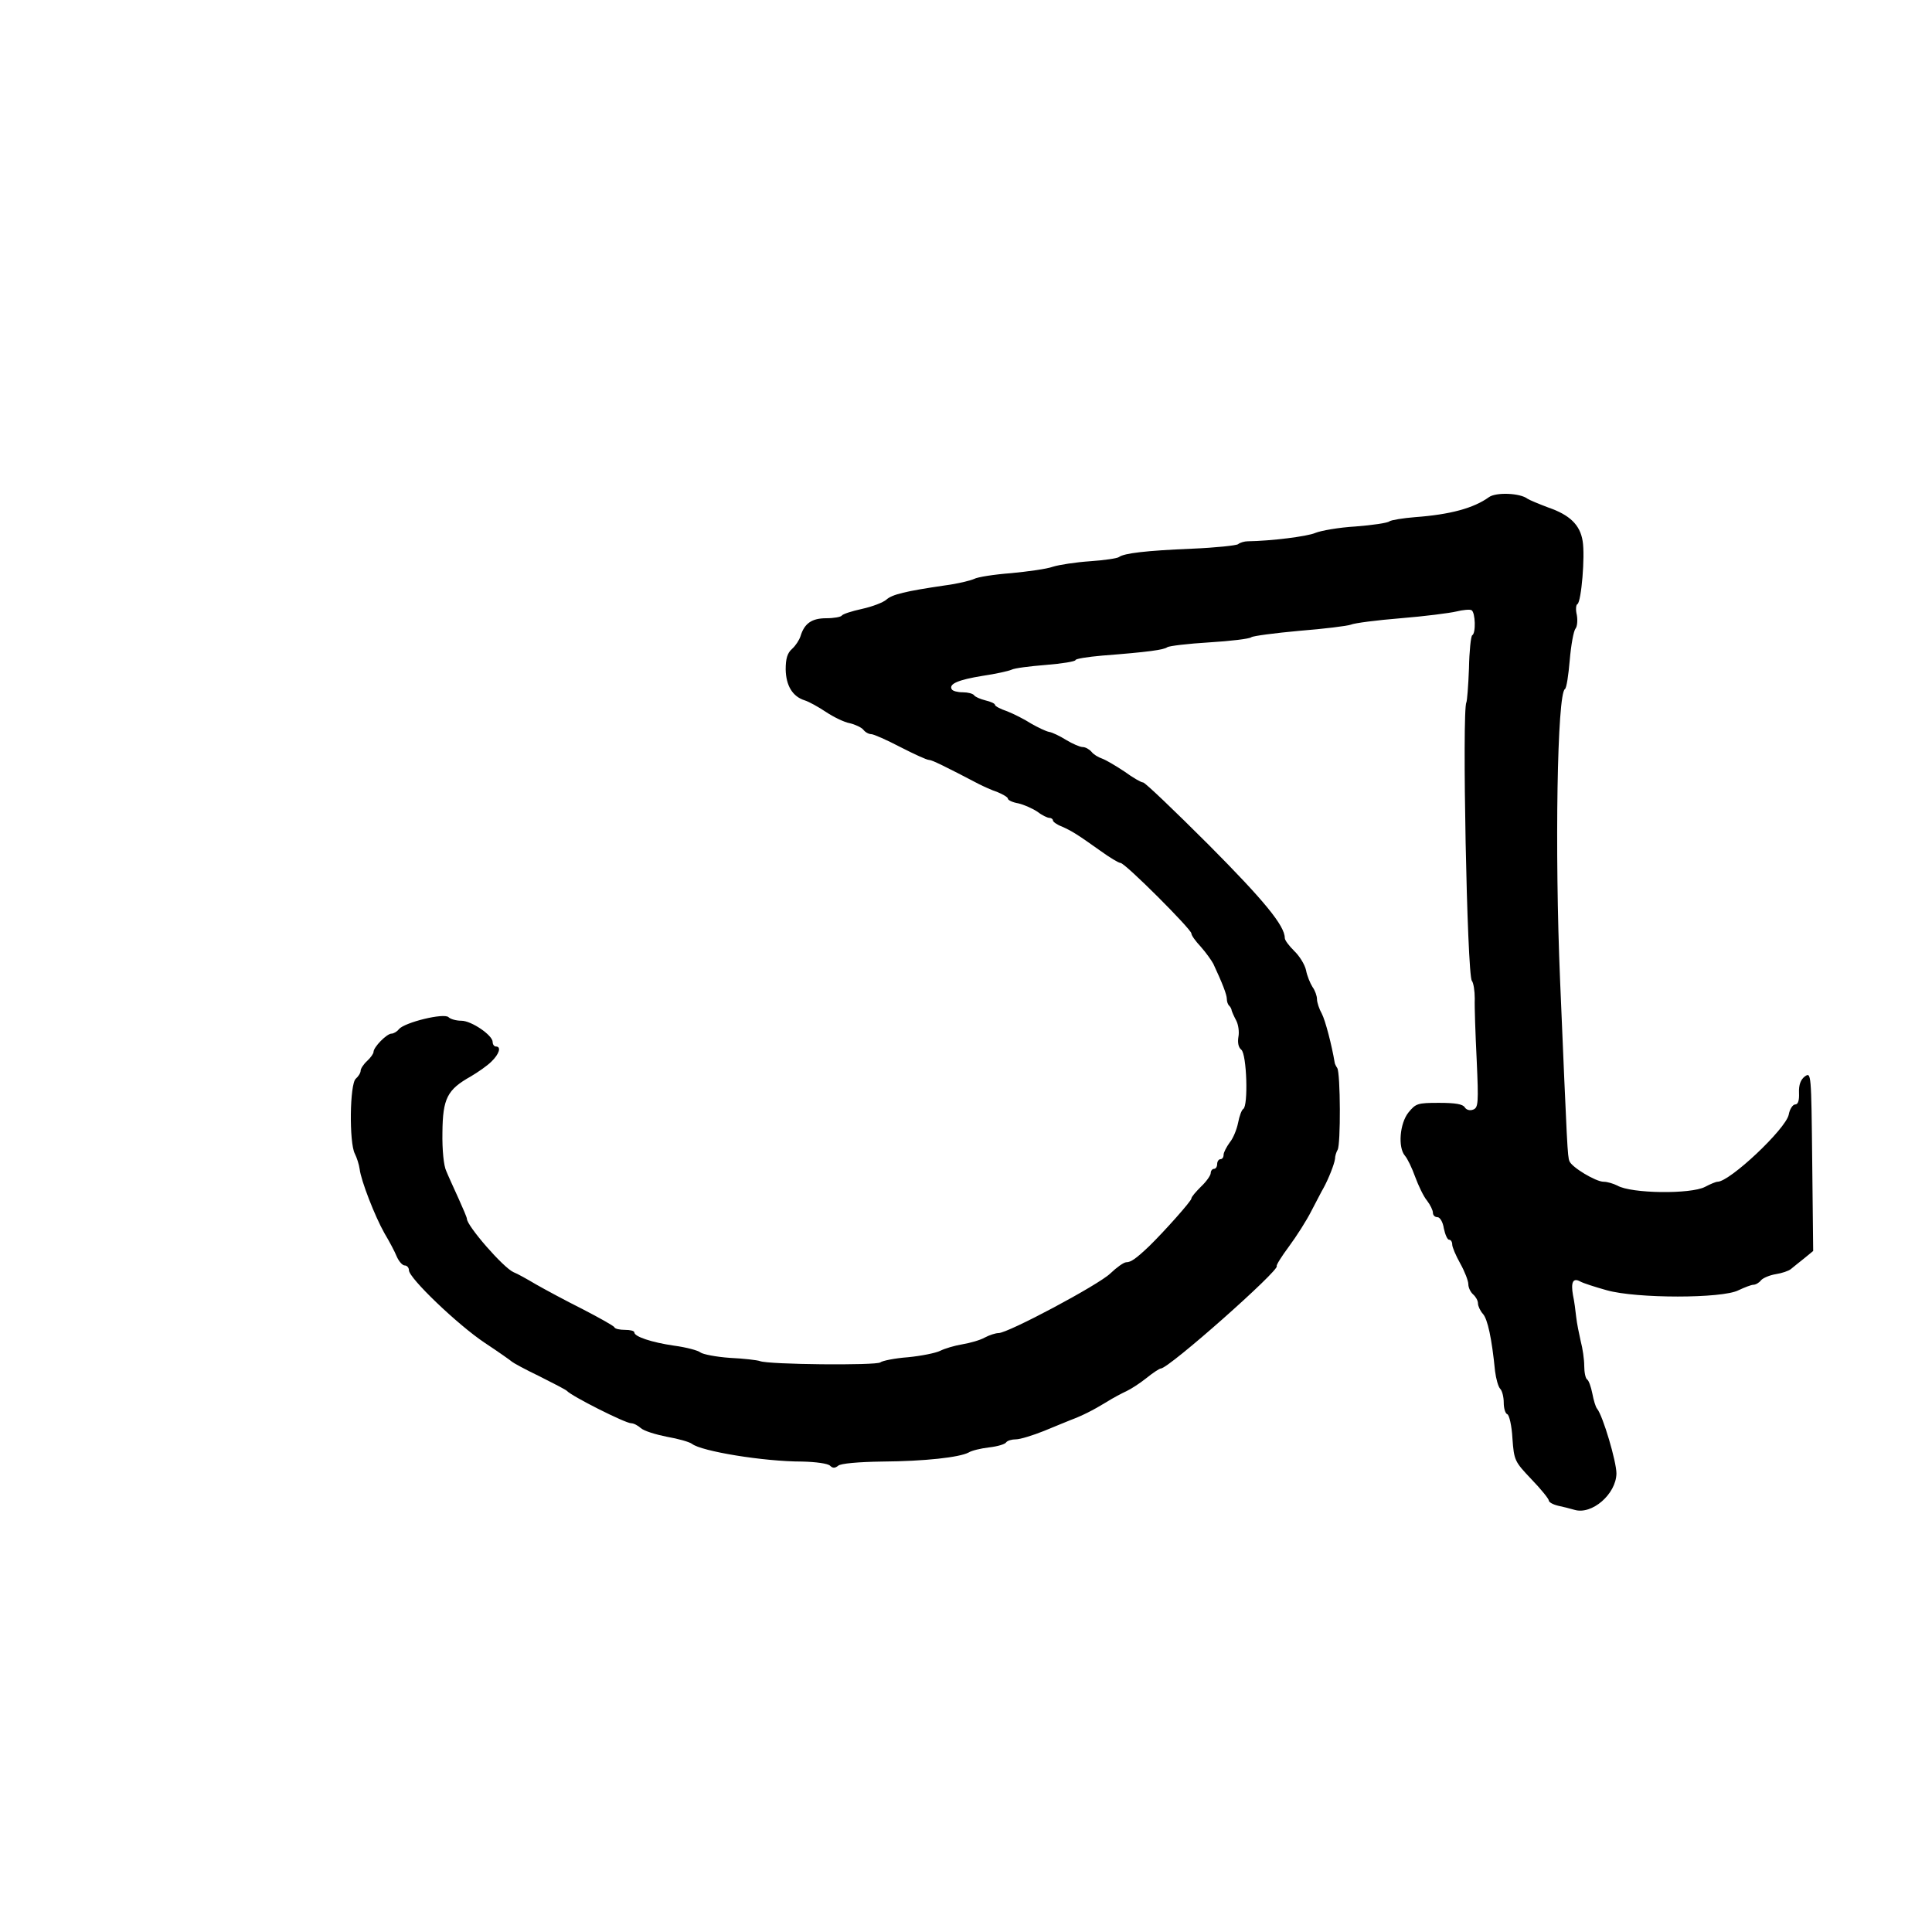
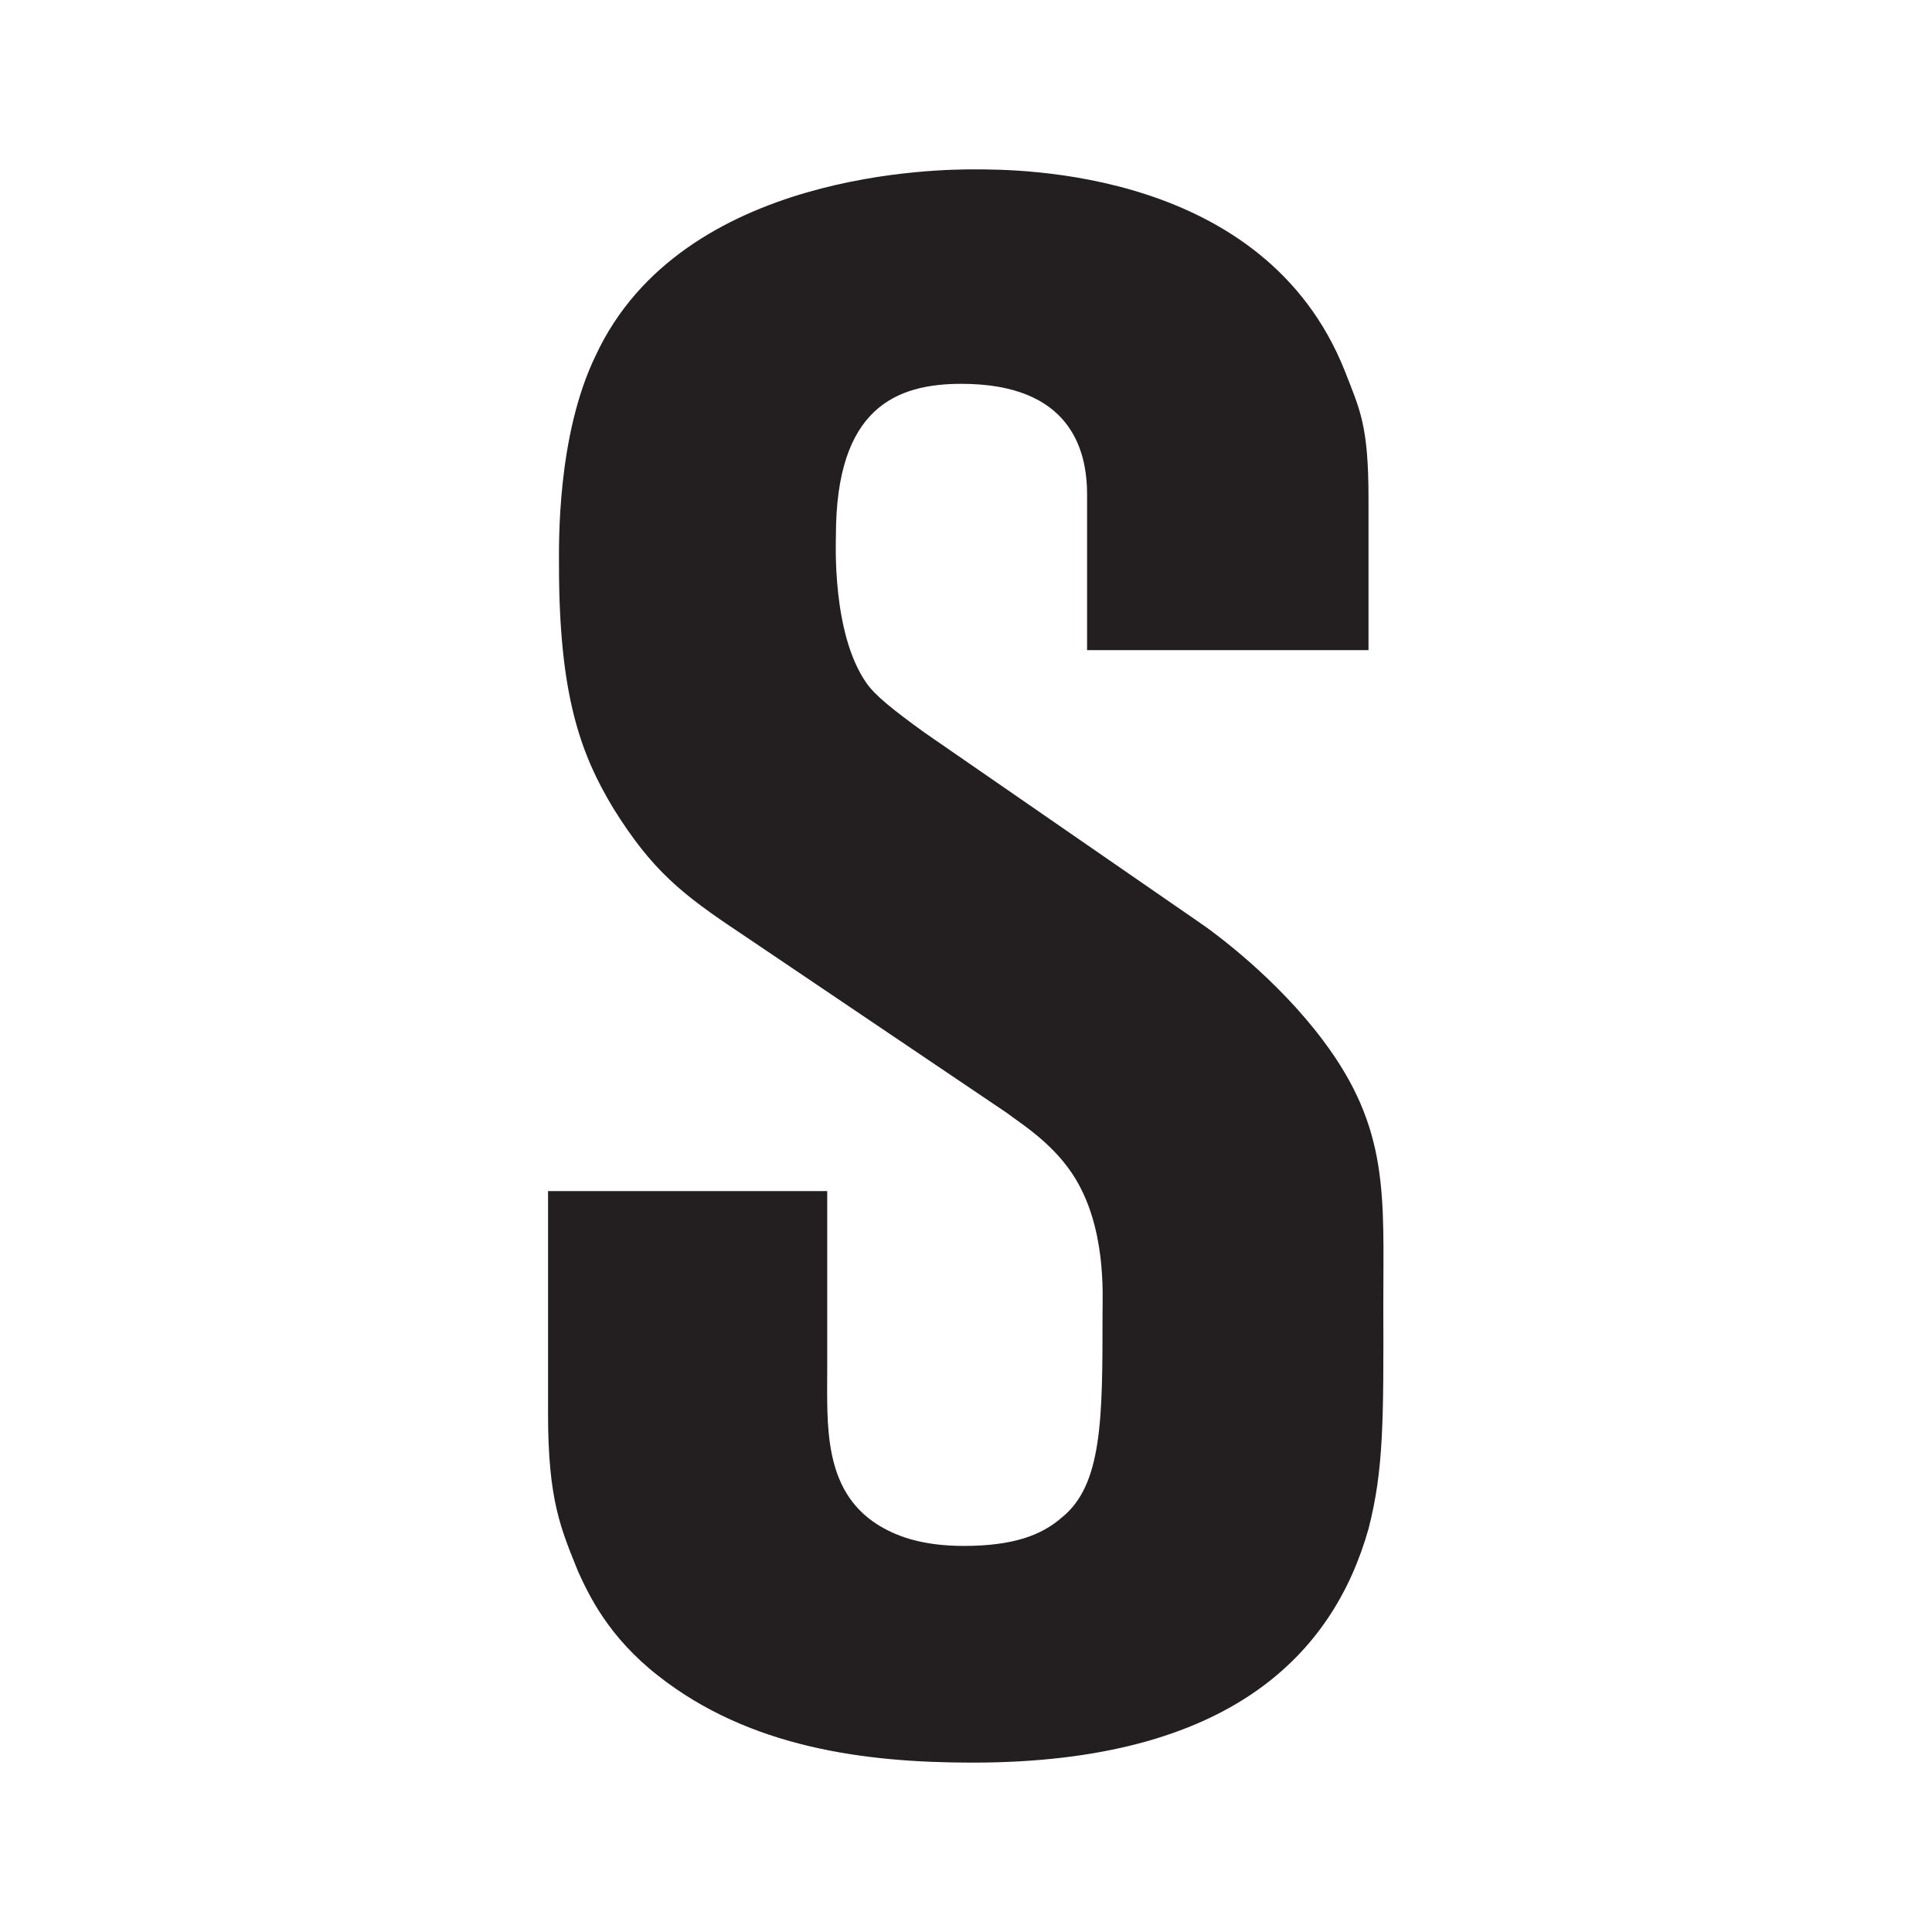
- <svg xmlns="http://www.w3.org/2000/svg" version="1.0" width="600pt" height="600pt" viewBox="0 0 600 600" preserveAspectRatio="xMidYMid meet">
-   <g transform="translate(0,600) scale(0.1,-0.1)" fill="#000000" stroke="none">
-     <path d="M4624 4456 c-47 -34 -120 -54 -229 -62 -38 -3 -74 -9 -80 -13 -5 -5 -53 -12 -105 -16 -52 -3 -108 -13 -125 -20 -25 -11 -138 -25 -210 -26 -10 0 -24 -4 -30 -9 -5 -4 -70 -11 -143 -14 -143 -6 -211 -14 -227 -26 -5 -4 -46 -10 -90 -13 -44 -3 -96 -11 -115 -17 -19 -7 -78 -15 -130 -20 -53 -4 -104 -12 -115 -18 -11 -5 -51 -15 -90 -20 -123 -18 -164 -28 -182 -44 -10 -9 -44 -22 -76 -29 -32 -7 -60 -16 -63 -21 -3 -4 -24 -8 -48 -8 -45 0 -68 -16 -80 -56 -4 -12 -15 -29 -26 -39 -15 -13 -20 -31 -20 -64 1 -50 21 -84 59 -96 13 -4 42 -20 66 -36 24 -16 57 -32 74 -35 17 -4 36 -13 42 -20 6 -8 17 -14 25 -14 7 0 48 -18 90 -40 43 -22 82 -40 89 -40 9 0 50 -20 155 -75 14 -7 40 -19 58 -25 17 -7 32 -16 32 -20 0 -5 15 -12 33 -15 17 -4 44 -16 59 -26 14 -11 31 -19 37 -19 6 0 11 -4 11 -8 0 -4 12 -13 28 -19 31 -14 46 -23 119 -75 29 -21 57 -38 63 -38 14 0 220 -206 220 -219 0 -6 13 -24 29 -41 16 -18 33 -42 39 -53 28 -60 42 -96 42 -109 0 -8 3 -18 8 -22 4 -4 7 -11 7 -14 1 -4 7 -18 14 -31 7 -13 10 -36 7 -51 -3 -18 0 -33 9 -40 17 -14 22 -175 6 -184 -5 -3 -12 -22 -16 -43 -4 -20 -15 -48 -26 -61 -10 -14 -19 -31 -19 -38 0 -8 -4 -14 -10 -14 -5 0 -10 -7 -10 -15 0 -8 -4 -15 -10 -15 -5 0 -10 -6 -10 -13 0 -7 -13 -26 -30 -42 -16 -16 -30 -32 -30 -37 0 -8 -84 -102 -131 -148 -41 -39 -57 -50 -71 -50 -8 0 -30 -16 -50 -35 -36 -35 -317 -185 -347 -185 -9 0 -28 -6 -43 -14 -14 -8 -46 -17 -70 -21 -24 -4 -54 -13 -68 -20 -14 -7 -59 -16 -100 -20 -41 -3 -80 -11 -86 -16 -12 -10 -348 -7 -374 4 -8 3 -50 8 -93 10 -43 3 -84 11 -92 17 -7 6 -44 16 -82 21 -69 10 -123 28 -123 41 0 5 -13 8 -29 8 -16 0 -31 3 -33 8 -1 4 -46 29 -98 56 -52 26 -117 61 -145 77 -27 16 -59 34 -70 38 -32 14 -145 144 -145 166 0 4 -12 32 -26 63 -14 31 -32 70 -38 85 -8 16 -13 66 -12 120 1 106 15 133 88 174 22 13 51 33 64 46 24 23 32 47 14 47 -5 0 -10 6 -10 14 0 21 -66 66 -97 66 -16 0 -34 5 -40 11 -14 14 -136 -16 -154 -37 -6 -8 -17 -14 -23 -14 -15 0 -56 -42 -56 -57 0 -5 -9 -18 -20 -28 -11 -10 -20 -24 -20 -30 0 -7 -7 -18 -15 -25 -19 -16 -21 -199 -3 -233 6 -12 13 -33 15 -48 4 -35 47 -146 77 -199 15 -25 32 -57 38 -72 7 -16 18 -28 25 -28 7 0 13 -7 13 -15 0 -24 150 -168 235 -225 44 -29 82 -56 85 -59 3 -3 41 -24 85 -45 44 -22 82 -42 85 -45 15 -17 182 -101 200 -101 8 0 21 -7 30 -15 10 -9 46 -20 81 -27 35 -6 70 -16 78 -22 29 -23 222 -55 342 -55 43 -1 80 -6 87 -13 8 -8 15 -8 25 0 7 7 63 12 137 13 133 1 239 13 268 28 9 6 38 13 64 16 26 3 50 10 53 16 4 5 17 9 30 9 13 0 52 12 87 26 35 14 72 30 83 34 35 13 69 30 110 55 22 14 51 29 64 35 13 6 41 24 61 40 21 17 41 30 45 30 25 0 371 307 360 318 -2 3 15 30 38 61 23 31 55 81 70 111 16 30 32 62 37 70 16 29 34 75 36 91 0 9 4 21 8 28 10 15 9 238 -1 254 -4 6 -8 14 -8 17 -9 54 -29 131 -40 152 -8 14 -15 35 -15 45 0 10 -6 27 -14 38 -7 11 -17 35 -20 52 -4 18 -21 45 -37 60 -16 16 -29 33 -29 40 0 38 -64 116 -236 289 -107 107 -198 194 -204 194 -6 0 -32 15 -58 34 -27 18 -58 36 -69 40 -12 4 -27 13 -33 21 -7 8 -19 15 -28 15 -8 0 -31 10 -51 22 -19 12 -44 24 -53 25 -10 2 -35 14 -56 26 -20 13 -54 30 -74 38 -21 7 -38 16 -38 20 0 4 -13 10 -30 14 -16 4 -32 11 -35 16 -4 5 -19 9 -35 9 -16 0 -31 4 -34 9 -11 17 21 30 95 42 41 6 81 15 90 19 9 5 57 11 107 15 51 4 92 11 92 15 0 4 37 10 83 14 143 11 192 18 202 26 6 4 64 11 130 15 66 4 125 11 131 16 5 4 73 13 150 20 76 6 148 15 159 19 11 5 81 14 155 20 74 6 152 16 173 21 20 5 42 7 47 4 12 -7 14 -72 2 -78 -4 -3 -9 -49 -10 -103 -2 -55 -6 -102 -8 -105 -14 -24 2 -847 17 -865 5 -6 9 -31 9 -55 -1 -24 2 -110 6 -191 6 -134 5 -148 -11 -154 -10 -4 -21 -1 -26 7 -6 10 -29 14 -80 14 -67 0 -72 -2 -95 -30 -27 -34 -33 -108 -11 -134 8 -9 22 -38 32 -66 10 -27 26 -61 37 -74 10 -13 18 -30 18 -37 0 -8 6 -14 14 -14 8 0 17 -15 20 -35 4 -19 11 -35 16 -35 6 0 10 -7 10 -15 0 -8 11 -34 25 -59 14 -25 25 -54 25 -64 0 -11 7 -25 15 -32 8 -7 15 -19 15 -28 0 -8 7 -23 15 -32 15 -16 28 -77 38 -178 3 -24 10 -49 16 -55 6 -6 11 -25 11 -43 0 -18 5 -34 11 -36 6 -2 14 -36 16 -75 5 -69 7 -72 59 -127 30 -31 54 -61 54 -66 0 -5 12 -12 28 -16 15 -3 38 -9 52 -13 54 -16 129 49 130 113 0 37 -42 179 -60 201 -5 6 -11 27 -15 48 -4 20 -11 40 -16 43 -5 3 -9 22 -9 42 0 20 -5 55 -11 77 -5 22 -12 56 -14 75 -2 19 -6 50 -10 68 -7 40 0 55 23 42 9 -5 46 -17 82 -27 92 -26 359 -26 409 0 19 9 40 17 46 17 7 0 18 6 24 14 6 7 27 16 46 19 19 3 40 10 47 16 7 6 26 21 41 33 l28 23 -3 278 c-3 274 -3 278 -23 264 -13 -10 -19 -26 -18 -51 1 -24 -3 -36 -12 -36 -7 0 -17 -14 -20 -32 -10 -45 -183 -208 -221 -208 -5 0 -22 -7 -39 -16 -44 -23 -229 -21 -272 4 -12 6 -31 12 -43 12 -24 0 -99 45 -106 64 -6 15 -7 39 -29 561 -17 405 -9 890 15 905 5 3 11 43 15 90 4 47 12 91 18 98 5 6 7 25 4 42 -4 16 -3 32 2 34 12 8 24 149 16 196 -8 50 -40 81 -107 104 -29 11 -58 23 -64 27 -23 18 -98 21 -120 5z" />
-   </g>
+ <svg xmlns="http://www.w3.org/2000/svg" version="1.1" id="Layer_1" x="0px" y="0px" viewBox="0 0 600 600" style="enable-background:new 0 0 600 600;" xml:space="preserve">
+   <style type="text/css">
+ 	.st0{fill:#231F20;}
+ </style>
+   <path class="st0" d="M425,474.8c-10.8,38.3-42.4,72.6-123,72.6c-33.6,0-69.2-4.7-97.5-26.9c-15.5-12.1-21.5-24.9-24.9-32.3  c-5.4-13.4-9.4-22.2-9.4-49.1v-69.2h86.7V425c0,17.5-1.3,37.6,15.5,48.4c5.4,3.4,13.4,6.7,26.9,6.7c15.5,0,24.2-3.4,30.3-8.7  c12.8-10.1,12.8-30.9,12.8-63.2c0-6.1,1.3-27.6-9.4-43.7c-6.7-10.1-16.8-16.1-20.2-18.8l-82.7-55.8c-18.2-12.1-27.6-19.5-39.7-39  c-10.1-16.8-16.8-35-16.8-75.3c0-6.7-0.7-40.3,11.4-65.2c26.9-57.8,108.2-57.8,117.6-57.8c14.1,0,90.1,0,115,62.5  c4.7,12.1,7.4,16.8,7.4,39.7v47.1h-87.4v-48.4c0-14.1-5.4-34.3-39-34.3c-20.2,0-39,7.4-39,47.1c0,2-1.3,30.3,9.4,45.7  c2.7,4,8.7,8.7,18.1,15.5l84.7,58.5c6,4,24.9,18.2,39,37c20.8,27.6,18.8,48.4,18.8,82C429.7,441.2,429.7,456.6,425,474.8z" />
</svg>
